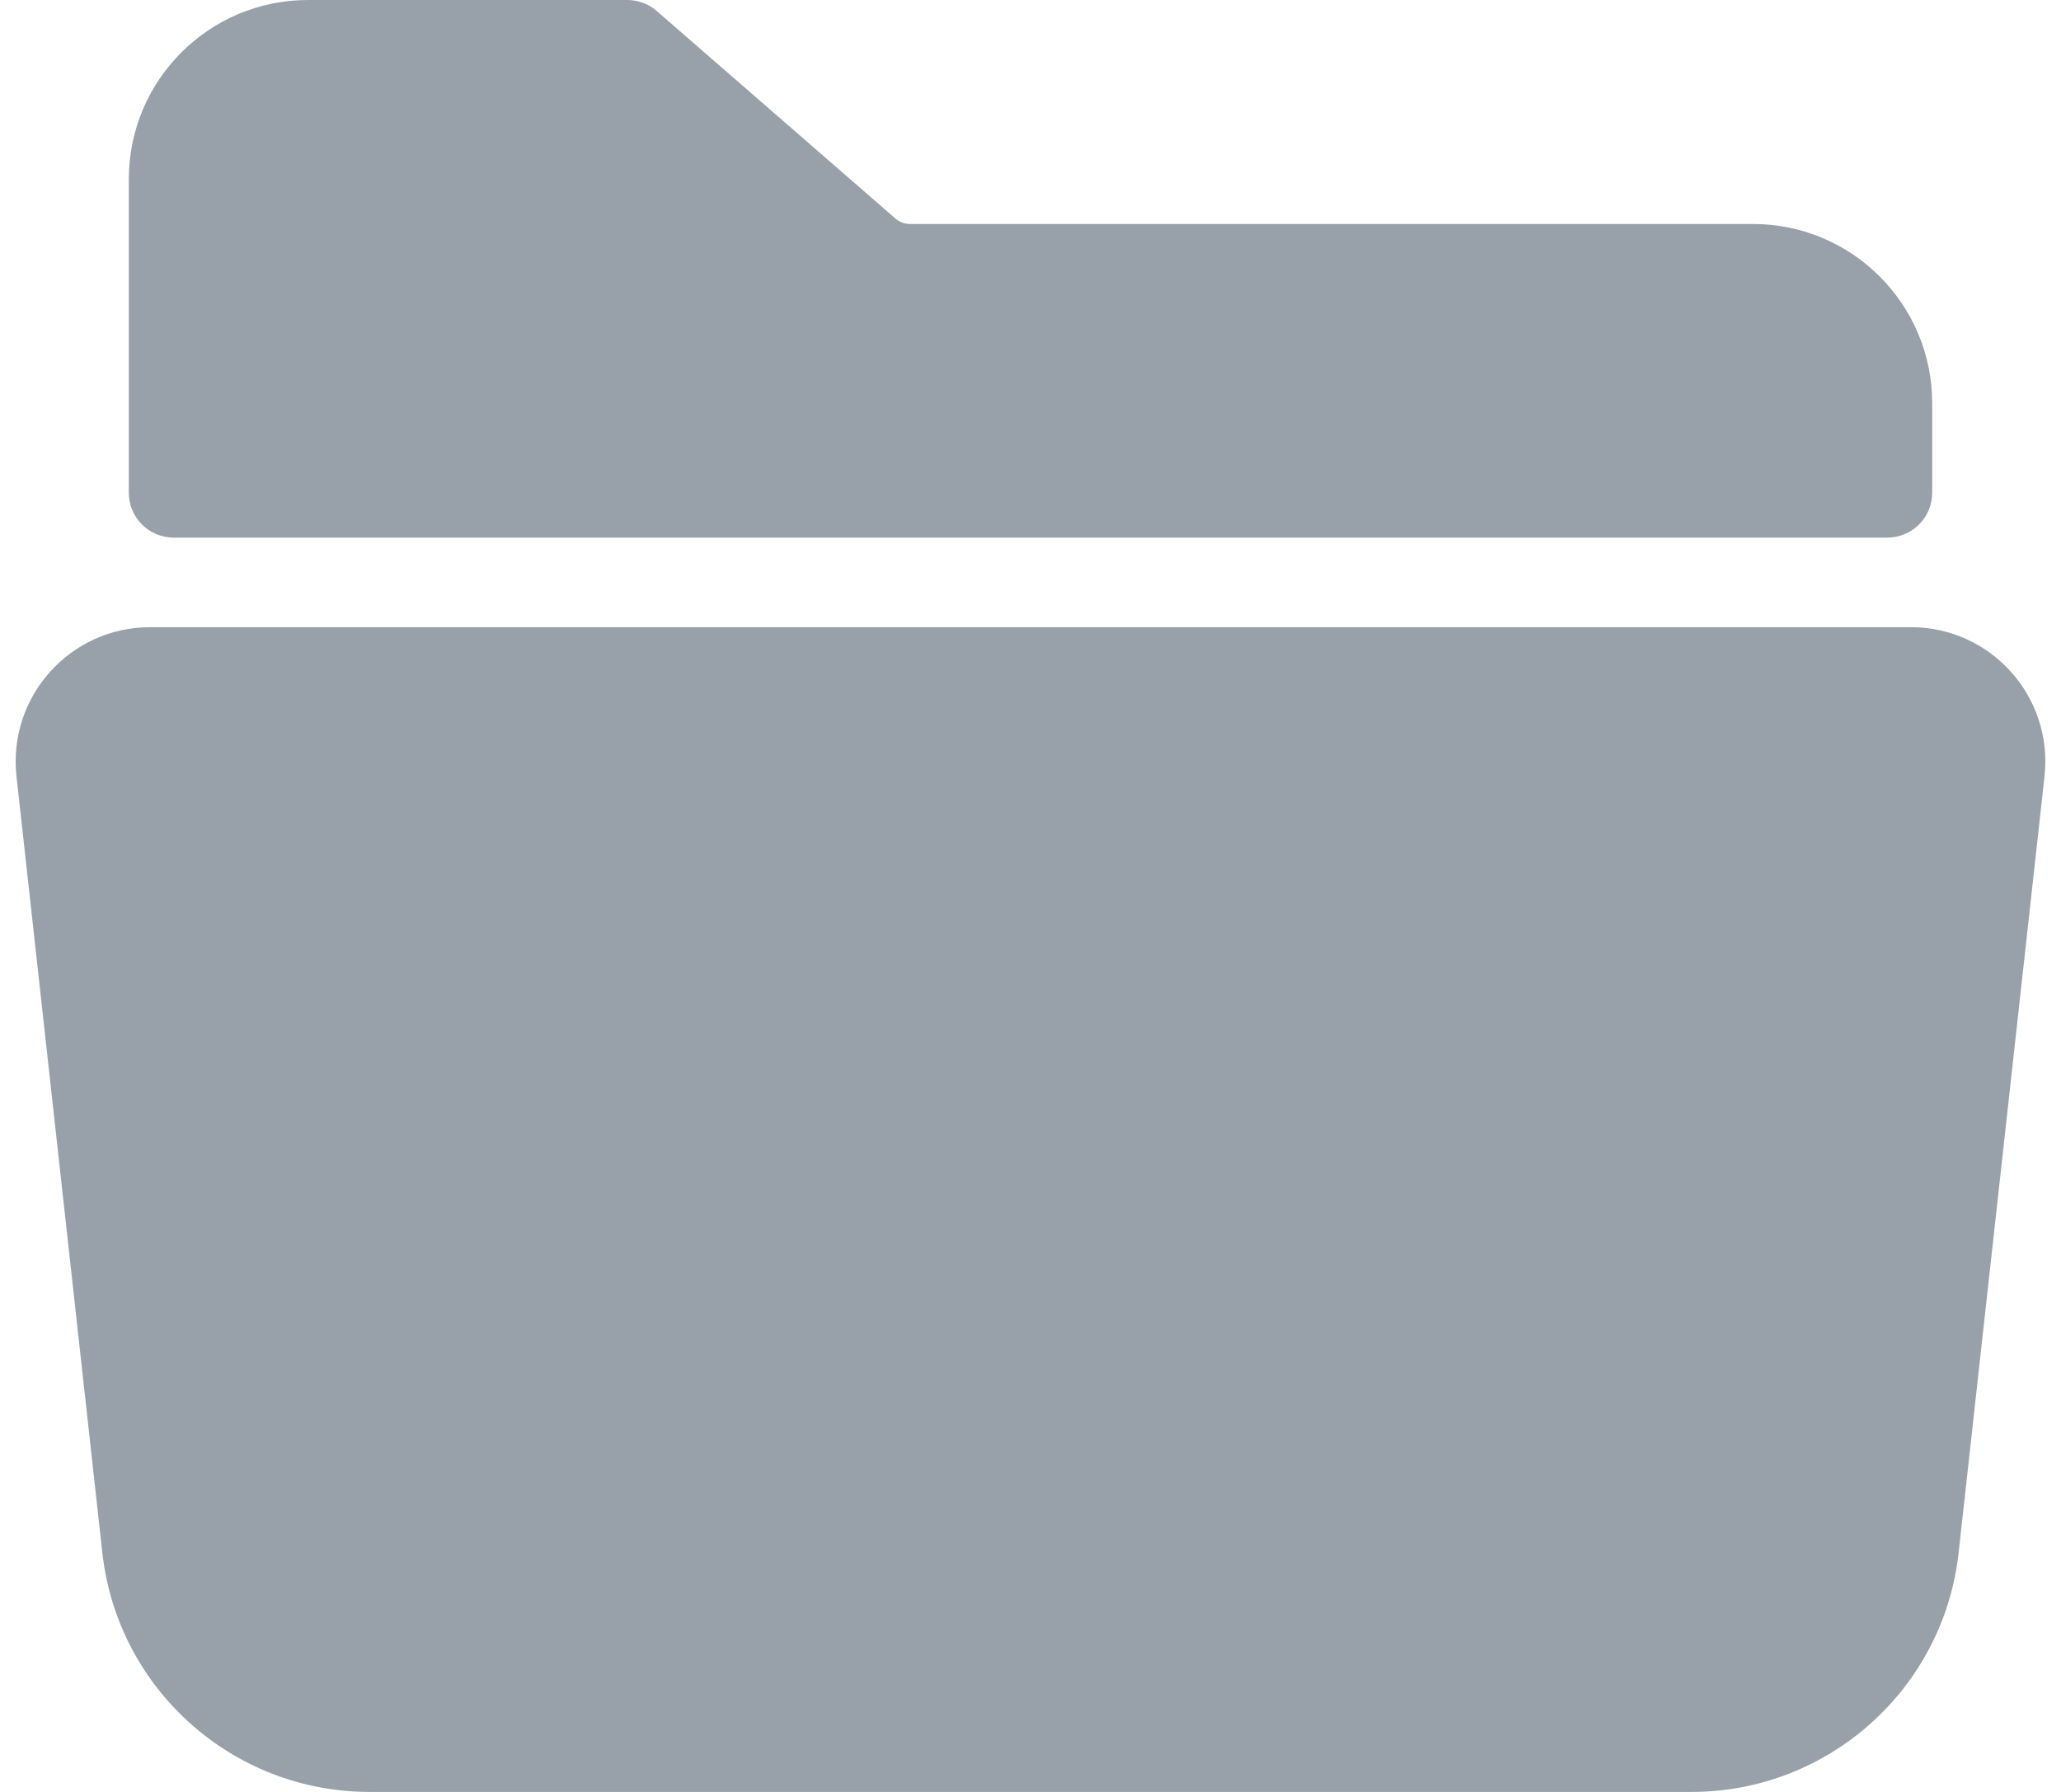
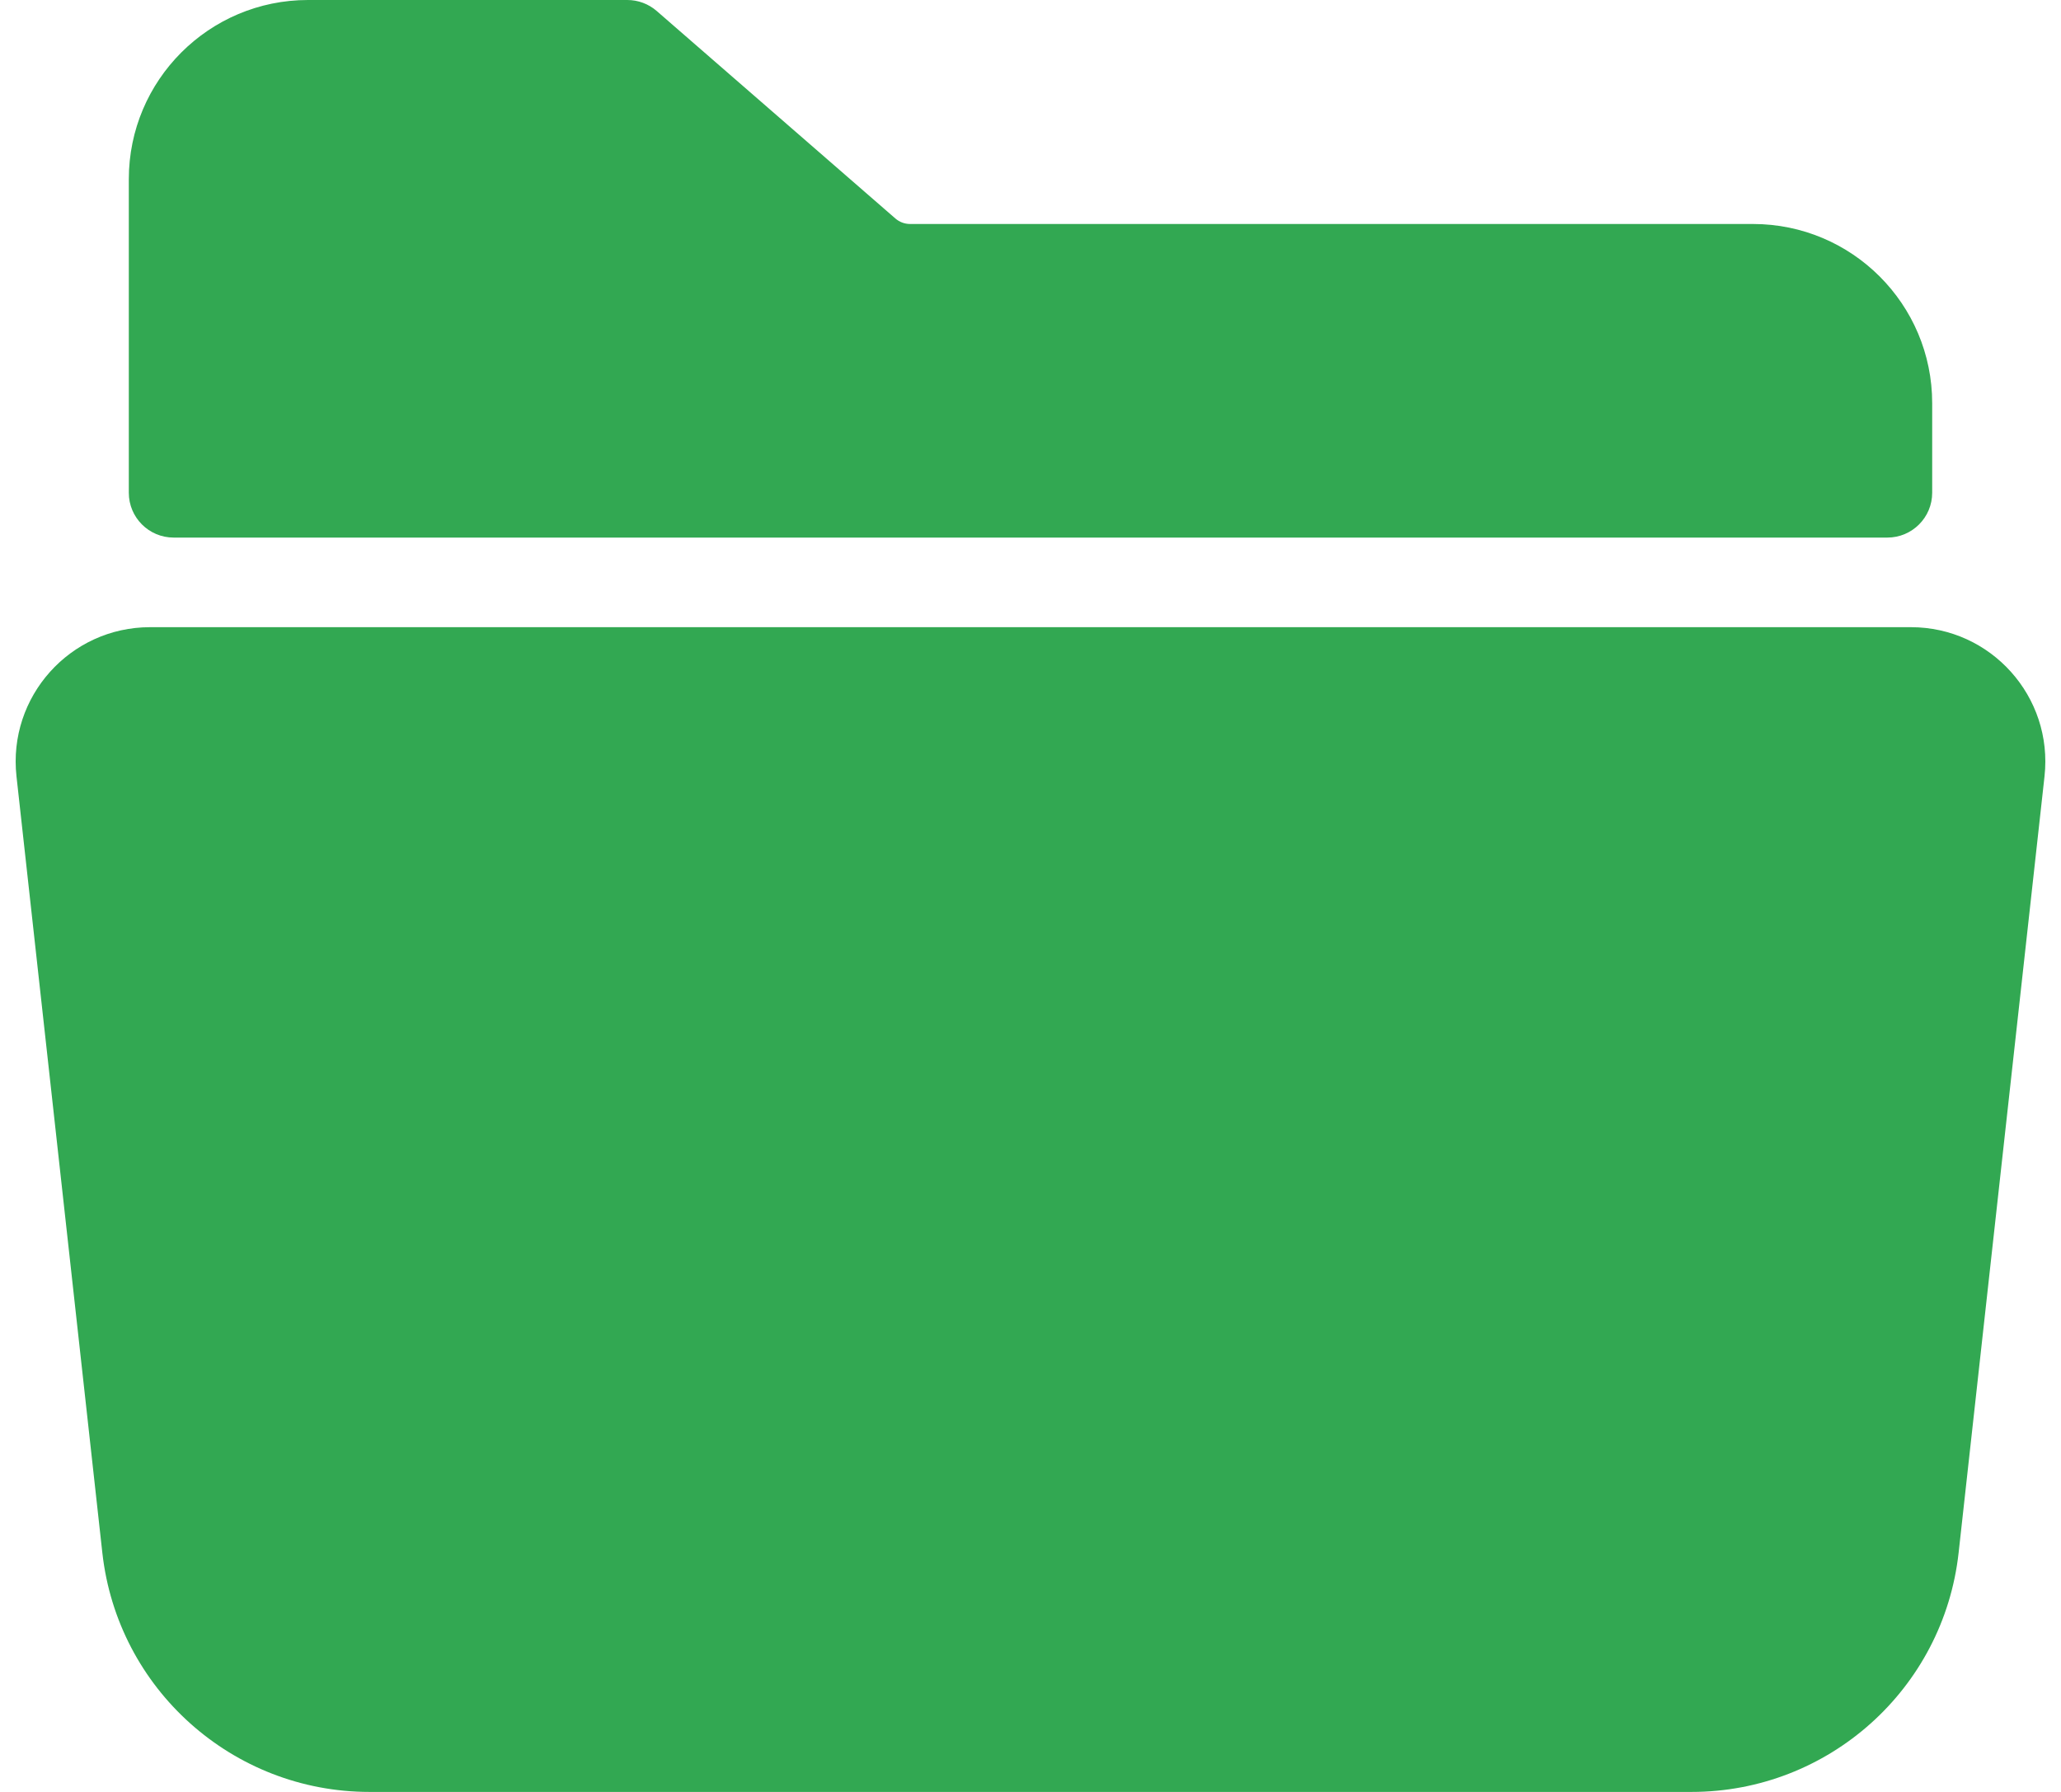
- <svg xmlns="http://www.w3.org/2000/svg" width="46" height="40" viewBox="0 0 46 40" fill="none">
-   <path d="M0.368 17.33C0.172 15.553 1.563 14 3.35 14H42.65C44.437 14 45.828 15.553 45.632 17.33L43.715 34.66C43.379 37.7 40.81 40 37.752 40H8.248C5.19 40 2.621 37.7 2.284 34.66L0.368 17.33Z" fill="#98A1A9" />
-   <path d="M43.125 11V9C43.125 6.791 41.334 5 39.125 5H20.312C20.191 5 20.075 4.956 19.984 4.877L14.657 0.245C14.475 0.087 14.242 0 14.001 0H6.875C4.666 0 2.875 1.791 2.875 4V11C2.875 11.552 3.323 12 3.875 12H42.125C42.677 12 43.125 11.552 43.125 11Z" fill="#98A1A9" />
+ <svg xmlns="http://www.w3.org/2000/svg" width="46" height="40" viewBox="0 0 46 40" fill="#32a852">
+   <path d="M0.368 17.33C0.172 15.553 1.563 14 3.35 14H42.65C44.437 14 45.828 15.553 45.632 17.33L43.715 34.66C43.379 37.7 40.81 40 37.752 40H8.248C5.19 40 2.621 37.7 2.284 34.66L0.368 17.33Z" />
+   <path d="M43.125 11V9C43.125 6.791 41.334 5 39.125 5H20.312C20.191 5 20.075 4.956 19.984 4.877L14.657 0.245C14.475 0.087 14.242 0 14.001 0H6.875C4.666 0 2.875 1.791 2.875 4V11C2.875 11.552 3.323 12 3.875 12H42.125C42.677 12 43.125 11.552 43.125 11Z" />
</svg>
